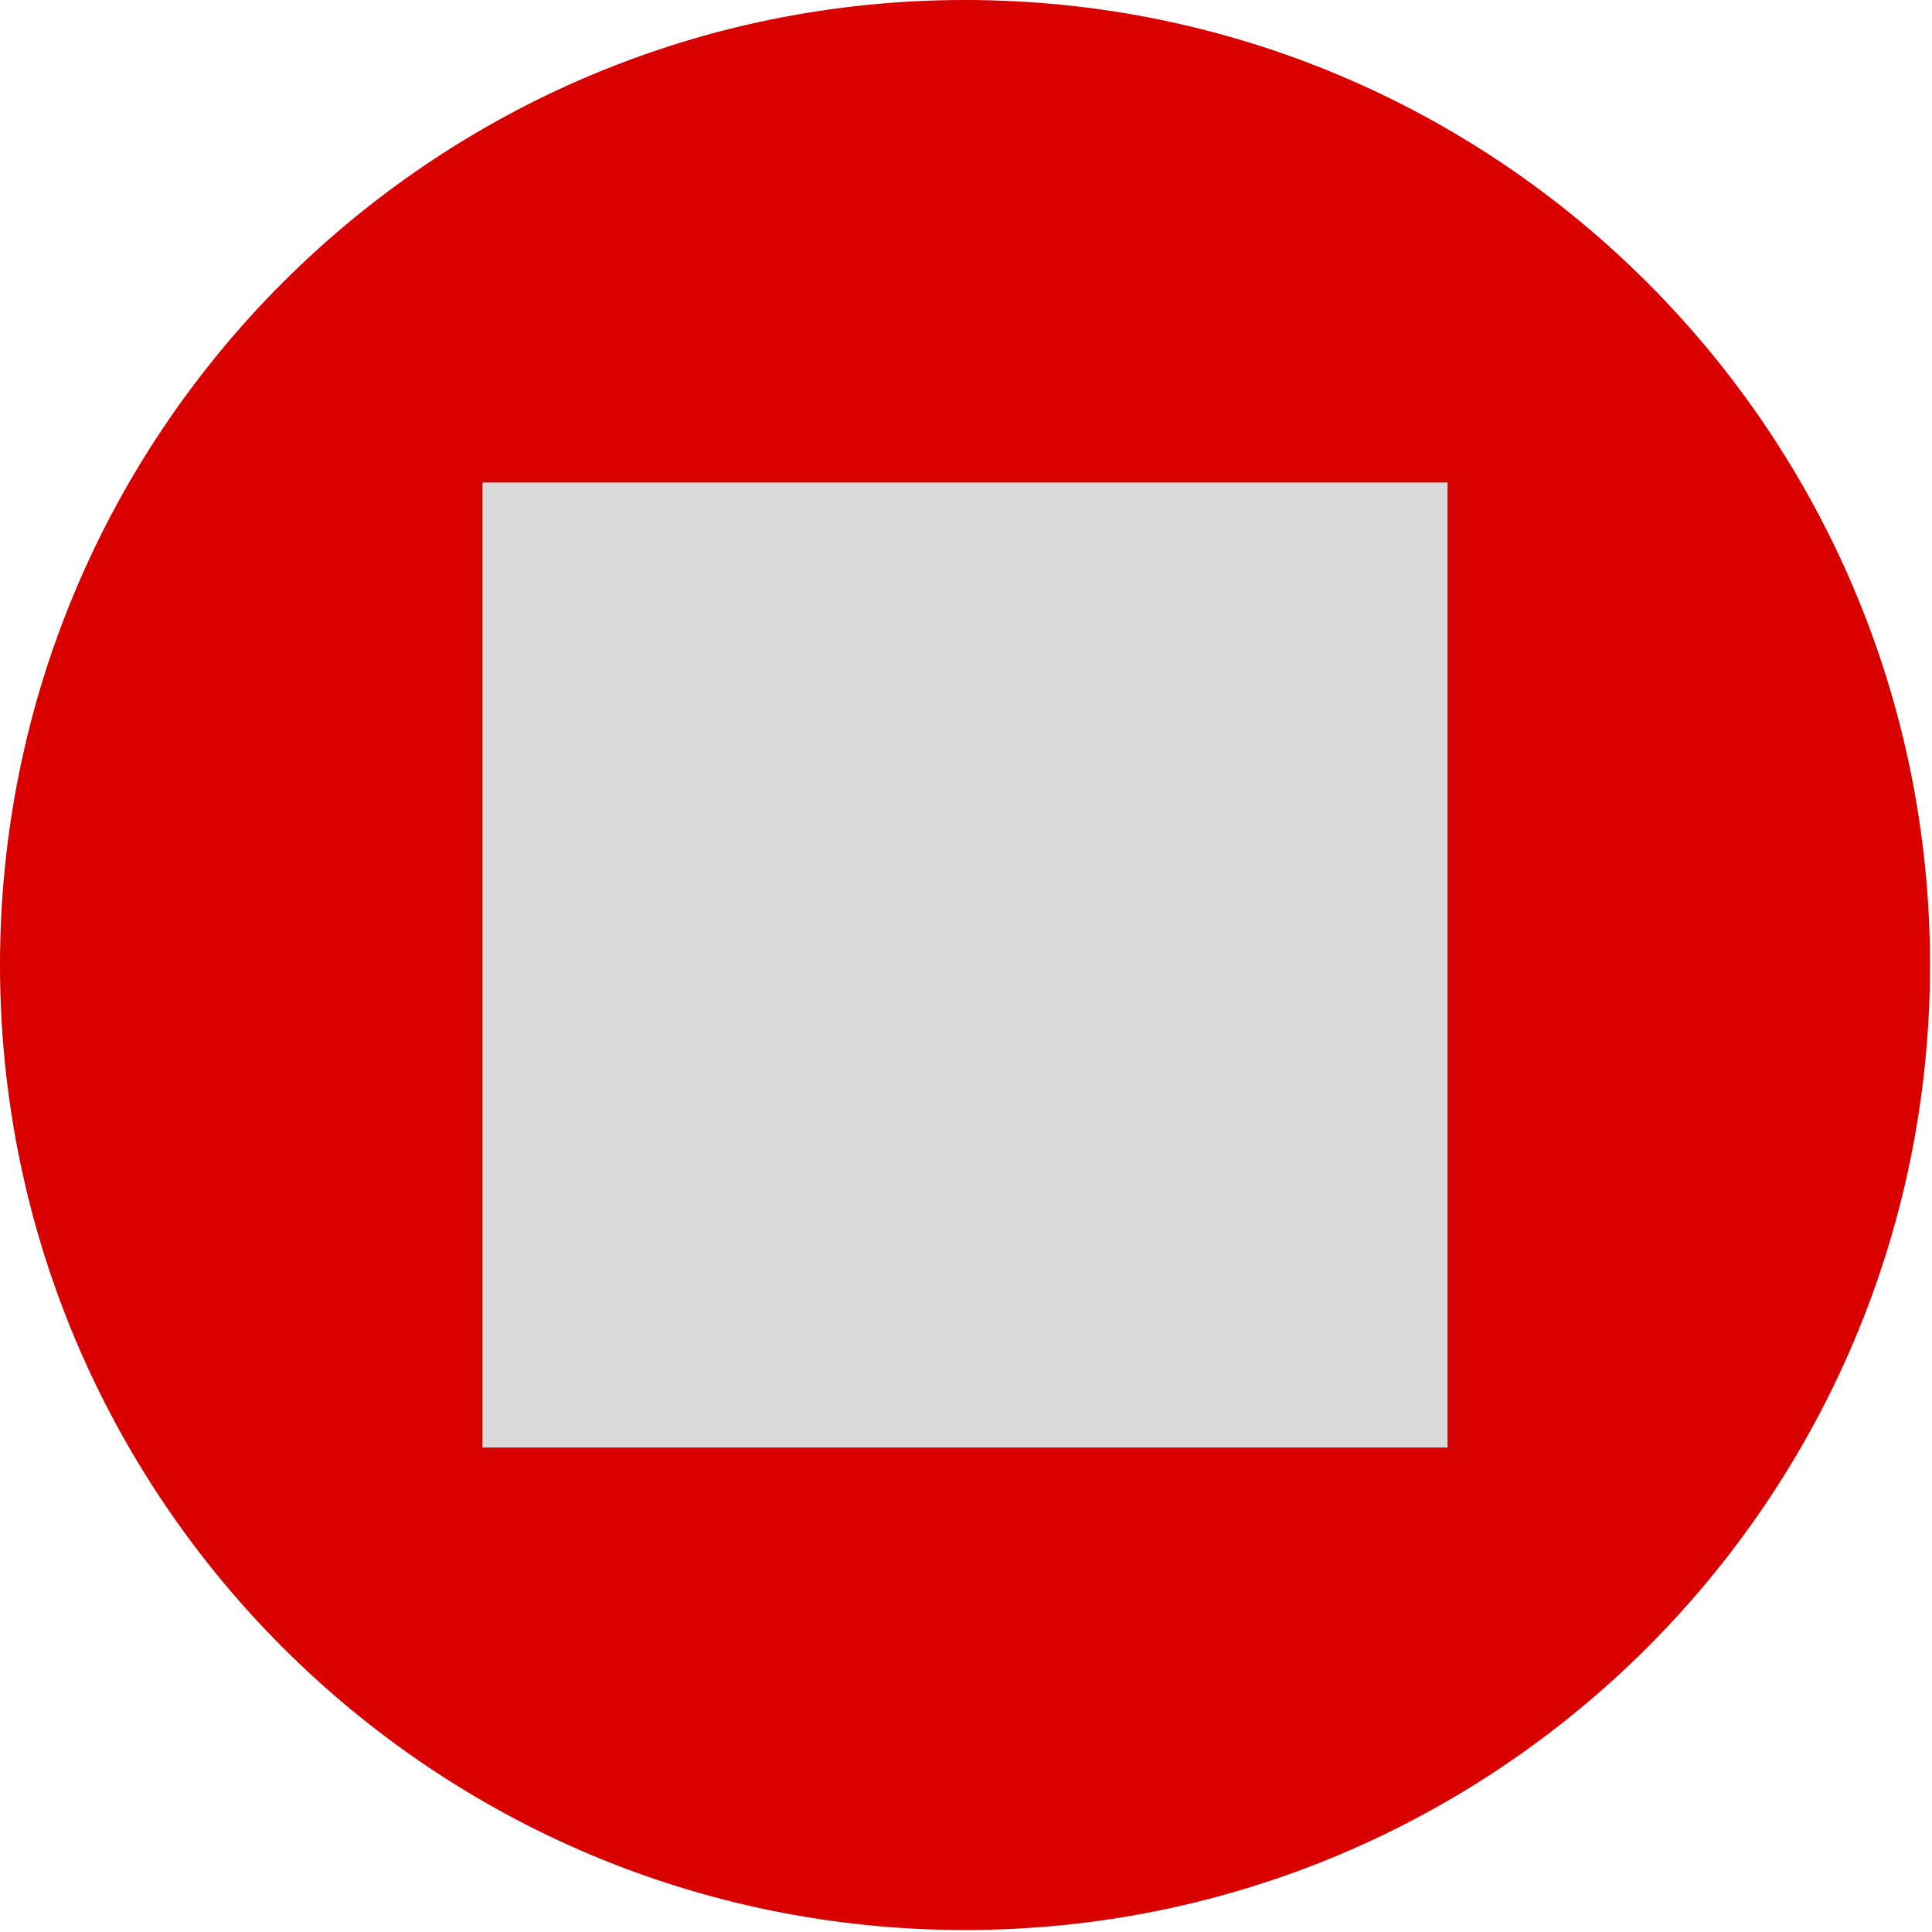
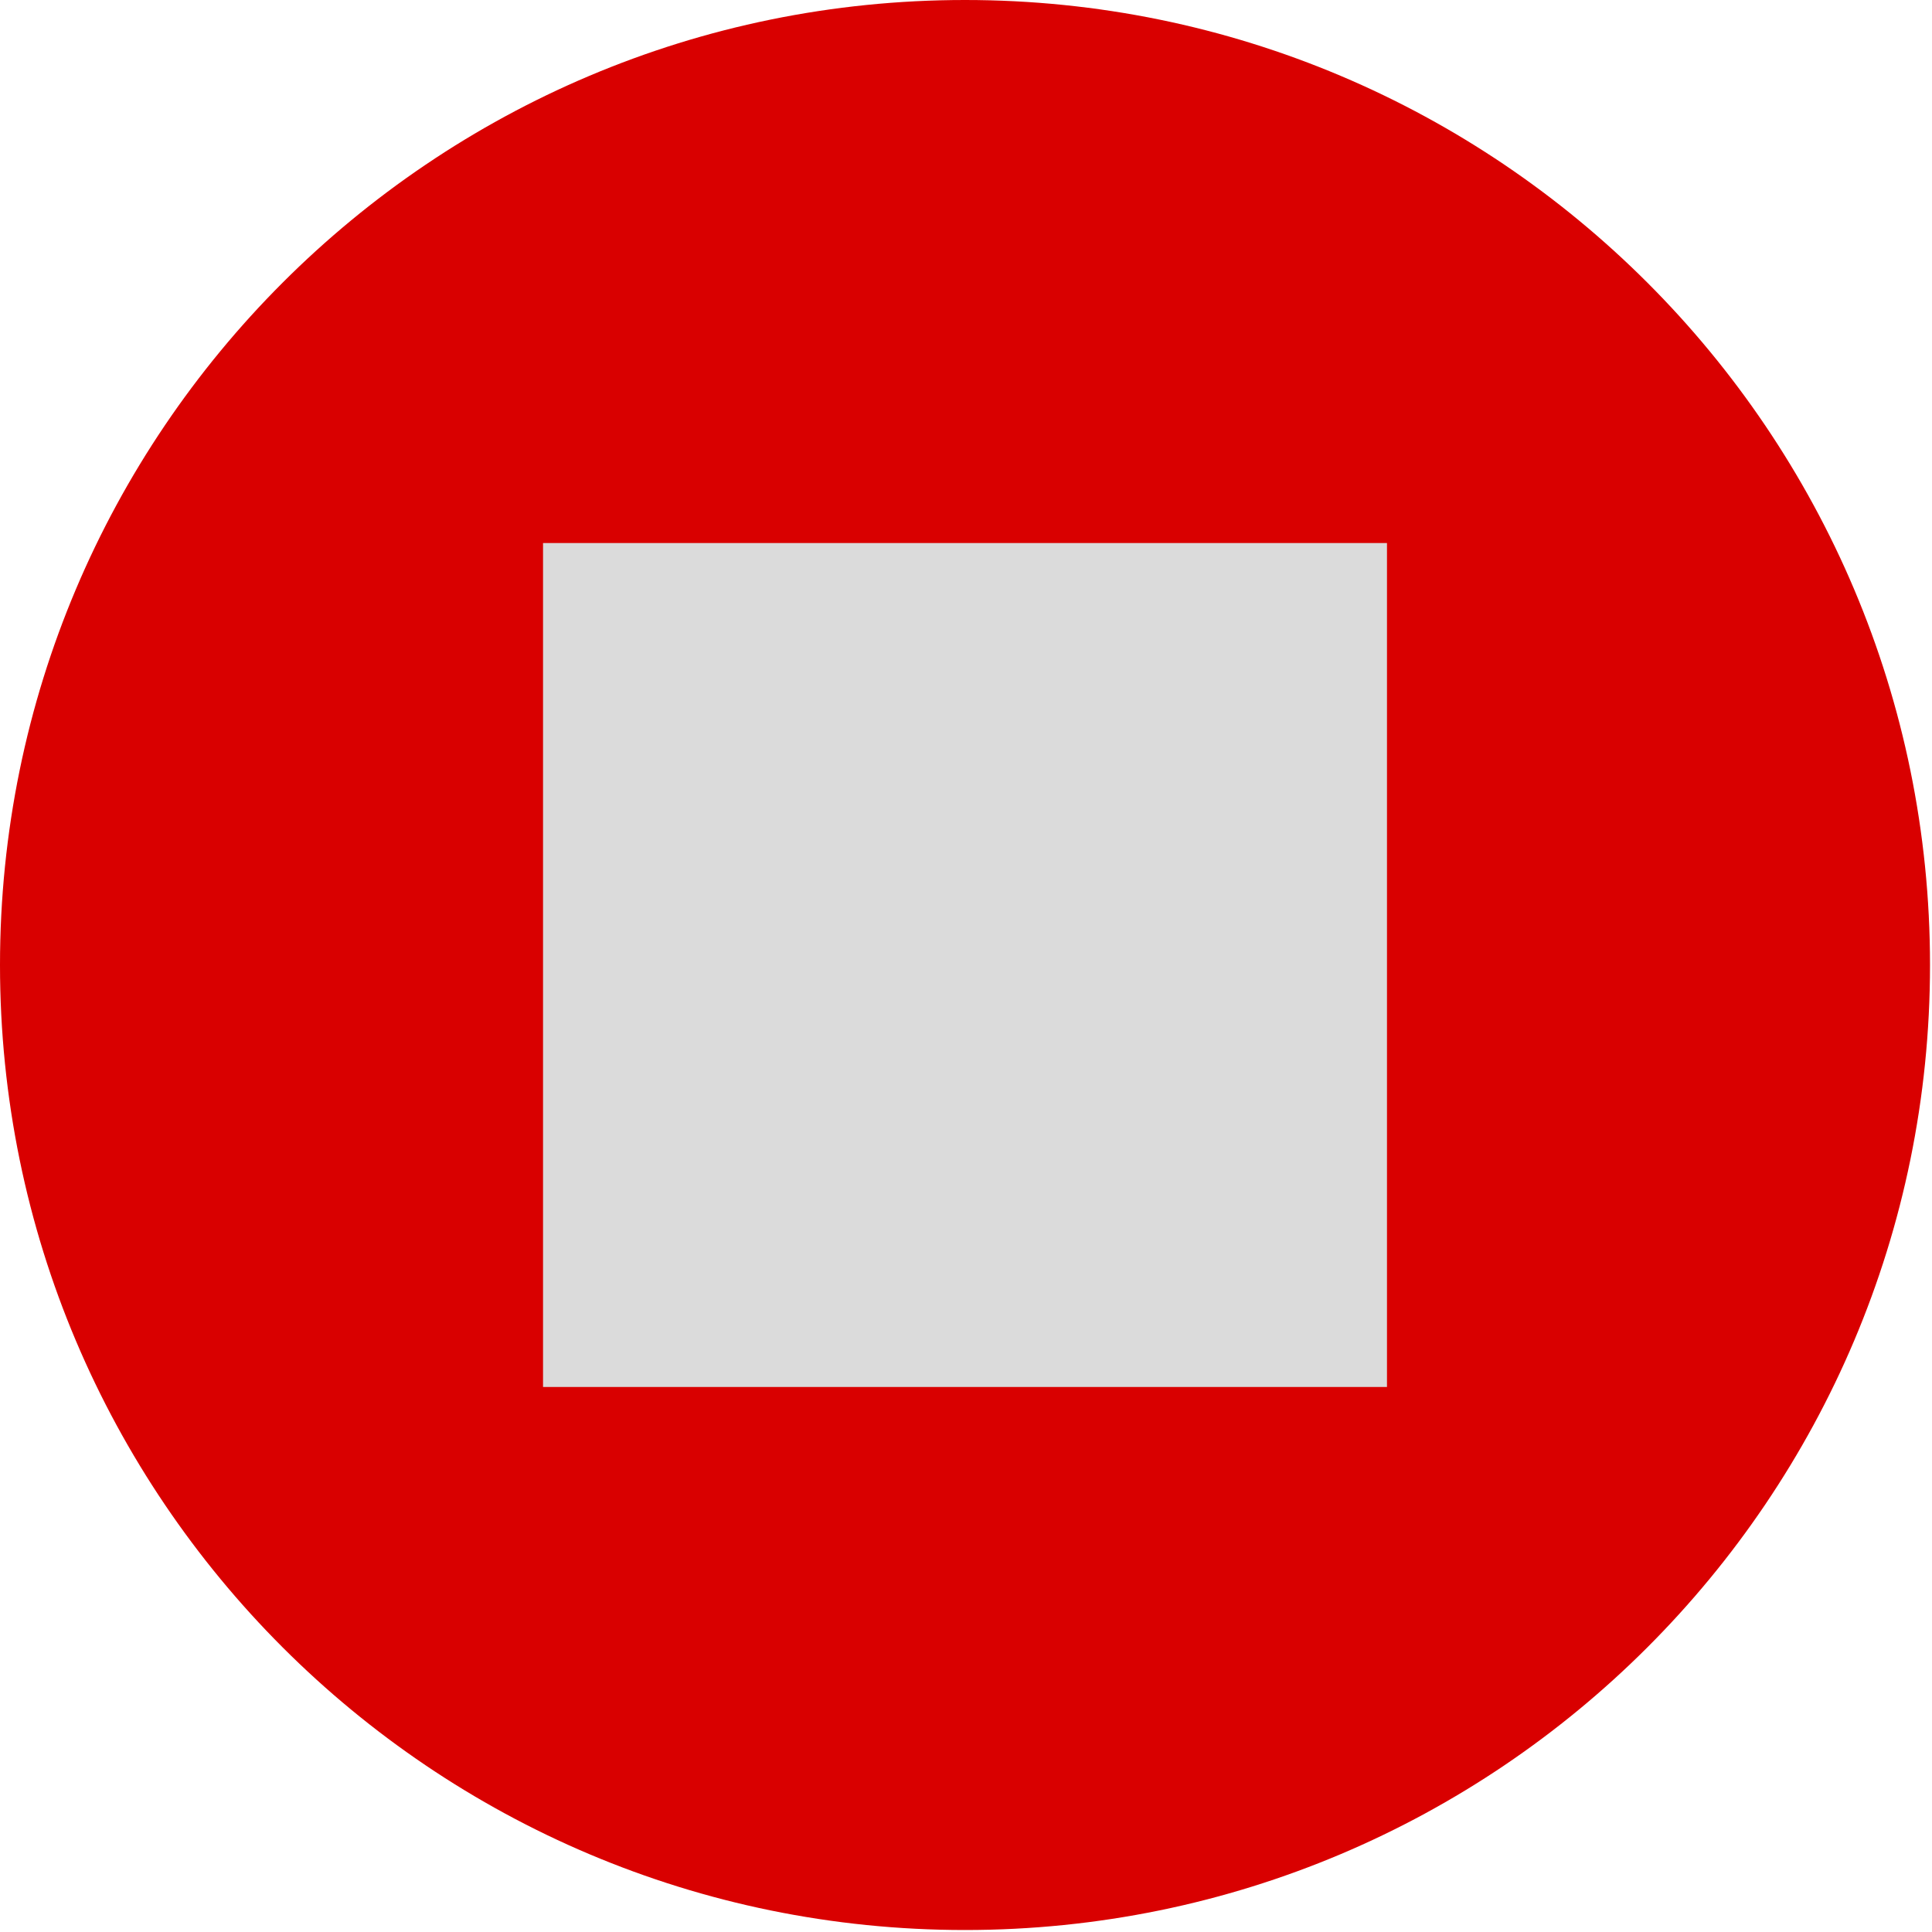
<svg xmlns="http://www.w3.org/2000/svg" width="335px" height="335px" viewBox="0 0 335 335" version="1.1">
+   <defs />
  <g id="Page-1" stroke="none" stroke-width="1" fill="none" fill-rule="evenodd">
-     <circle id="Oval-1" fill="#D90000" cx="167.328" cy="167.328" r="167.328" />
-     <rect id="Rectangle-2" fill="#DBDBDB" x="83.664" y="83.664" width="167.328" height="167.328" />
+     <g>
+       <circle id="Oval-1" fill="#D90000" cx="167.328" cy="167.328" r="167.328" />
+       <rect id="Rectangle-2" fill="#DBDBDB" x="94.16" y="94.16" width="146.336" height="146.336" />
+     </g>
  </g>
</svg>
